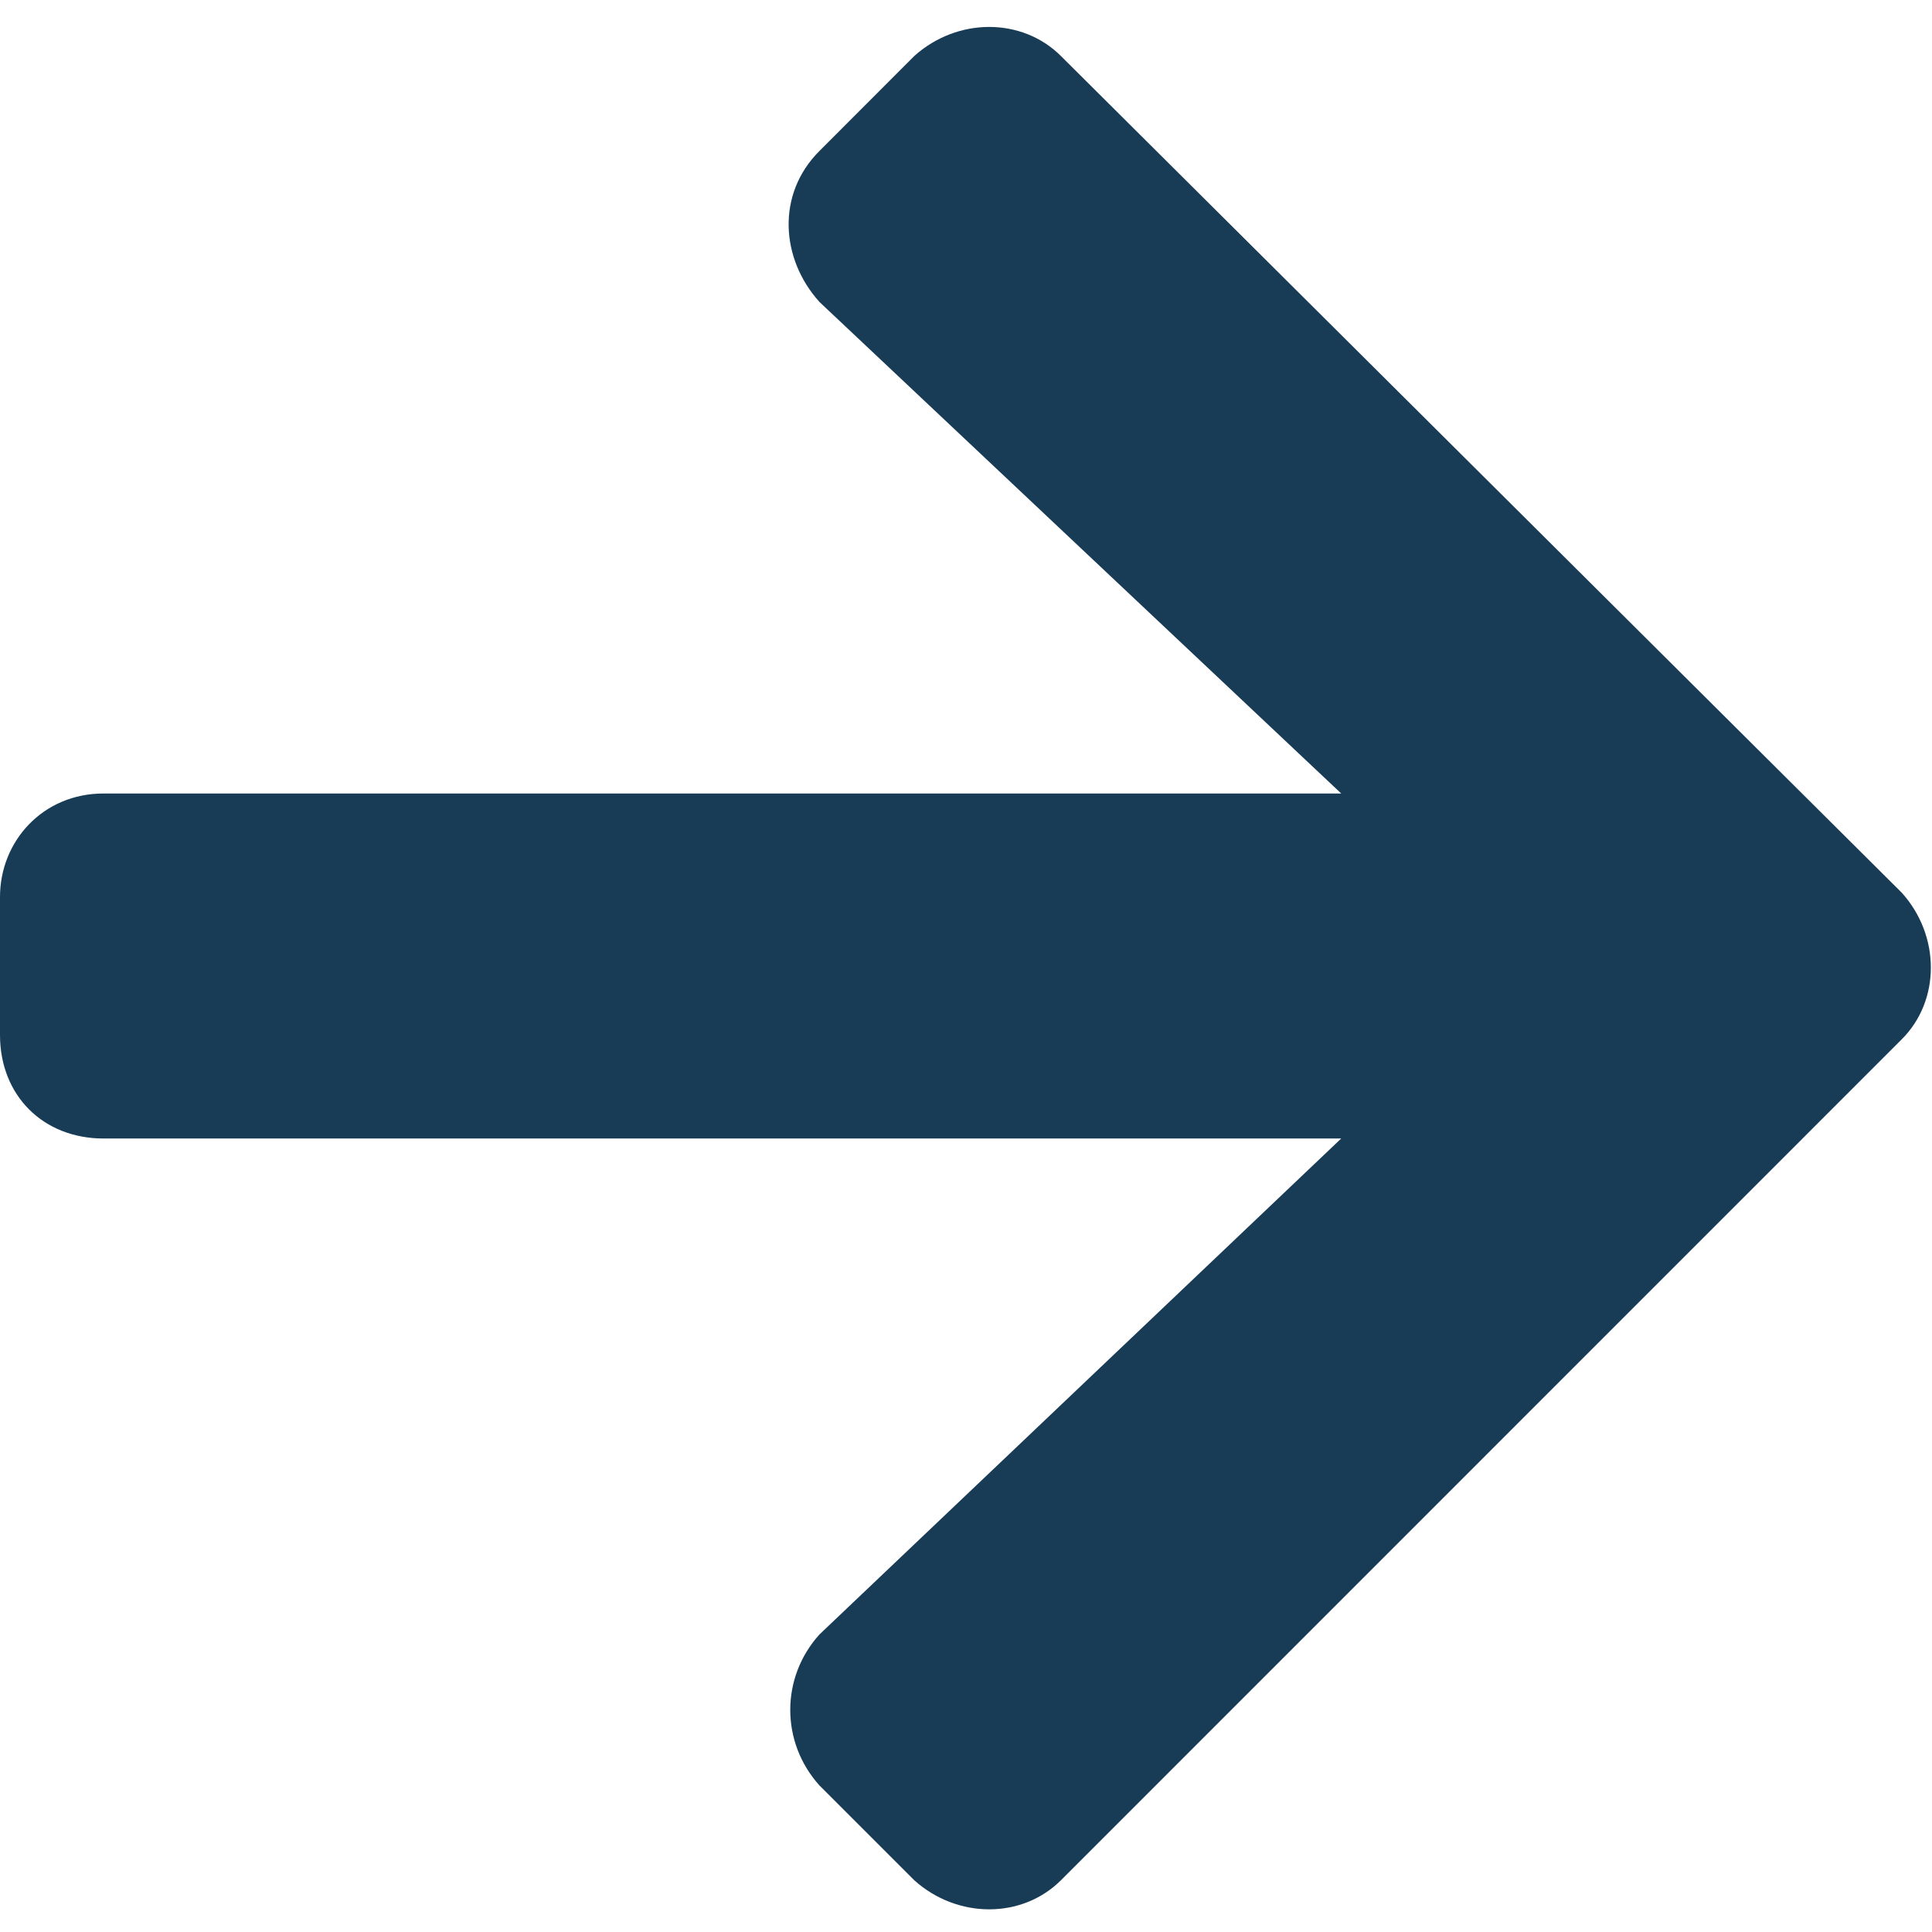
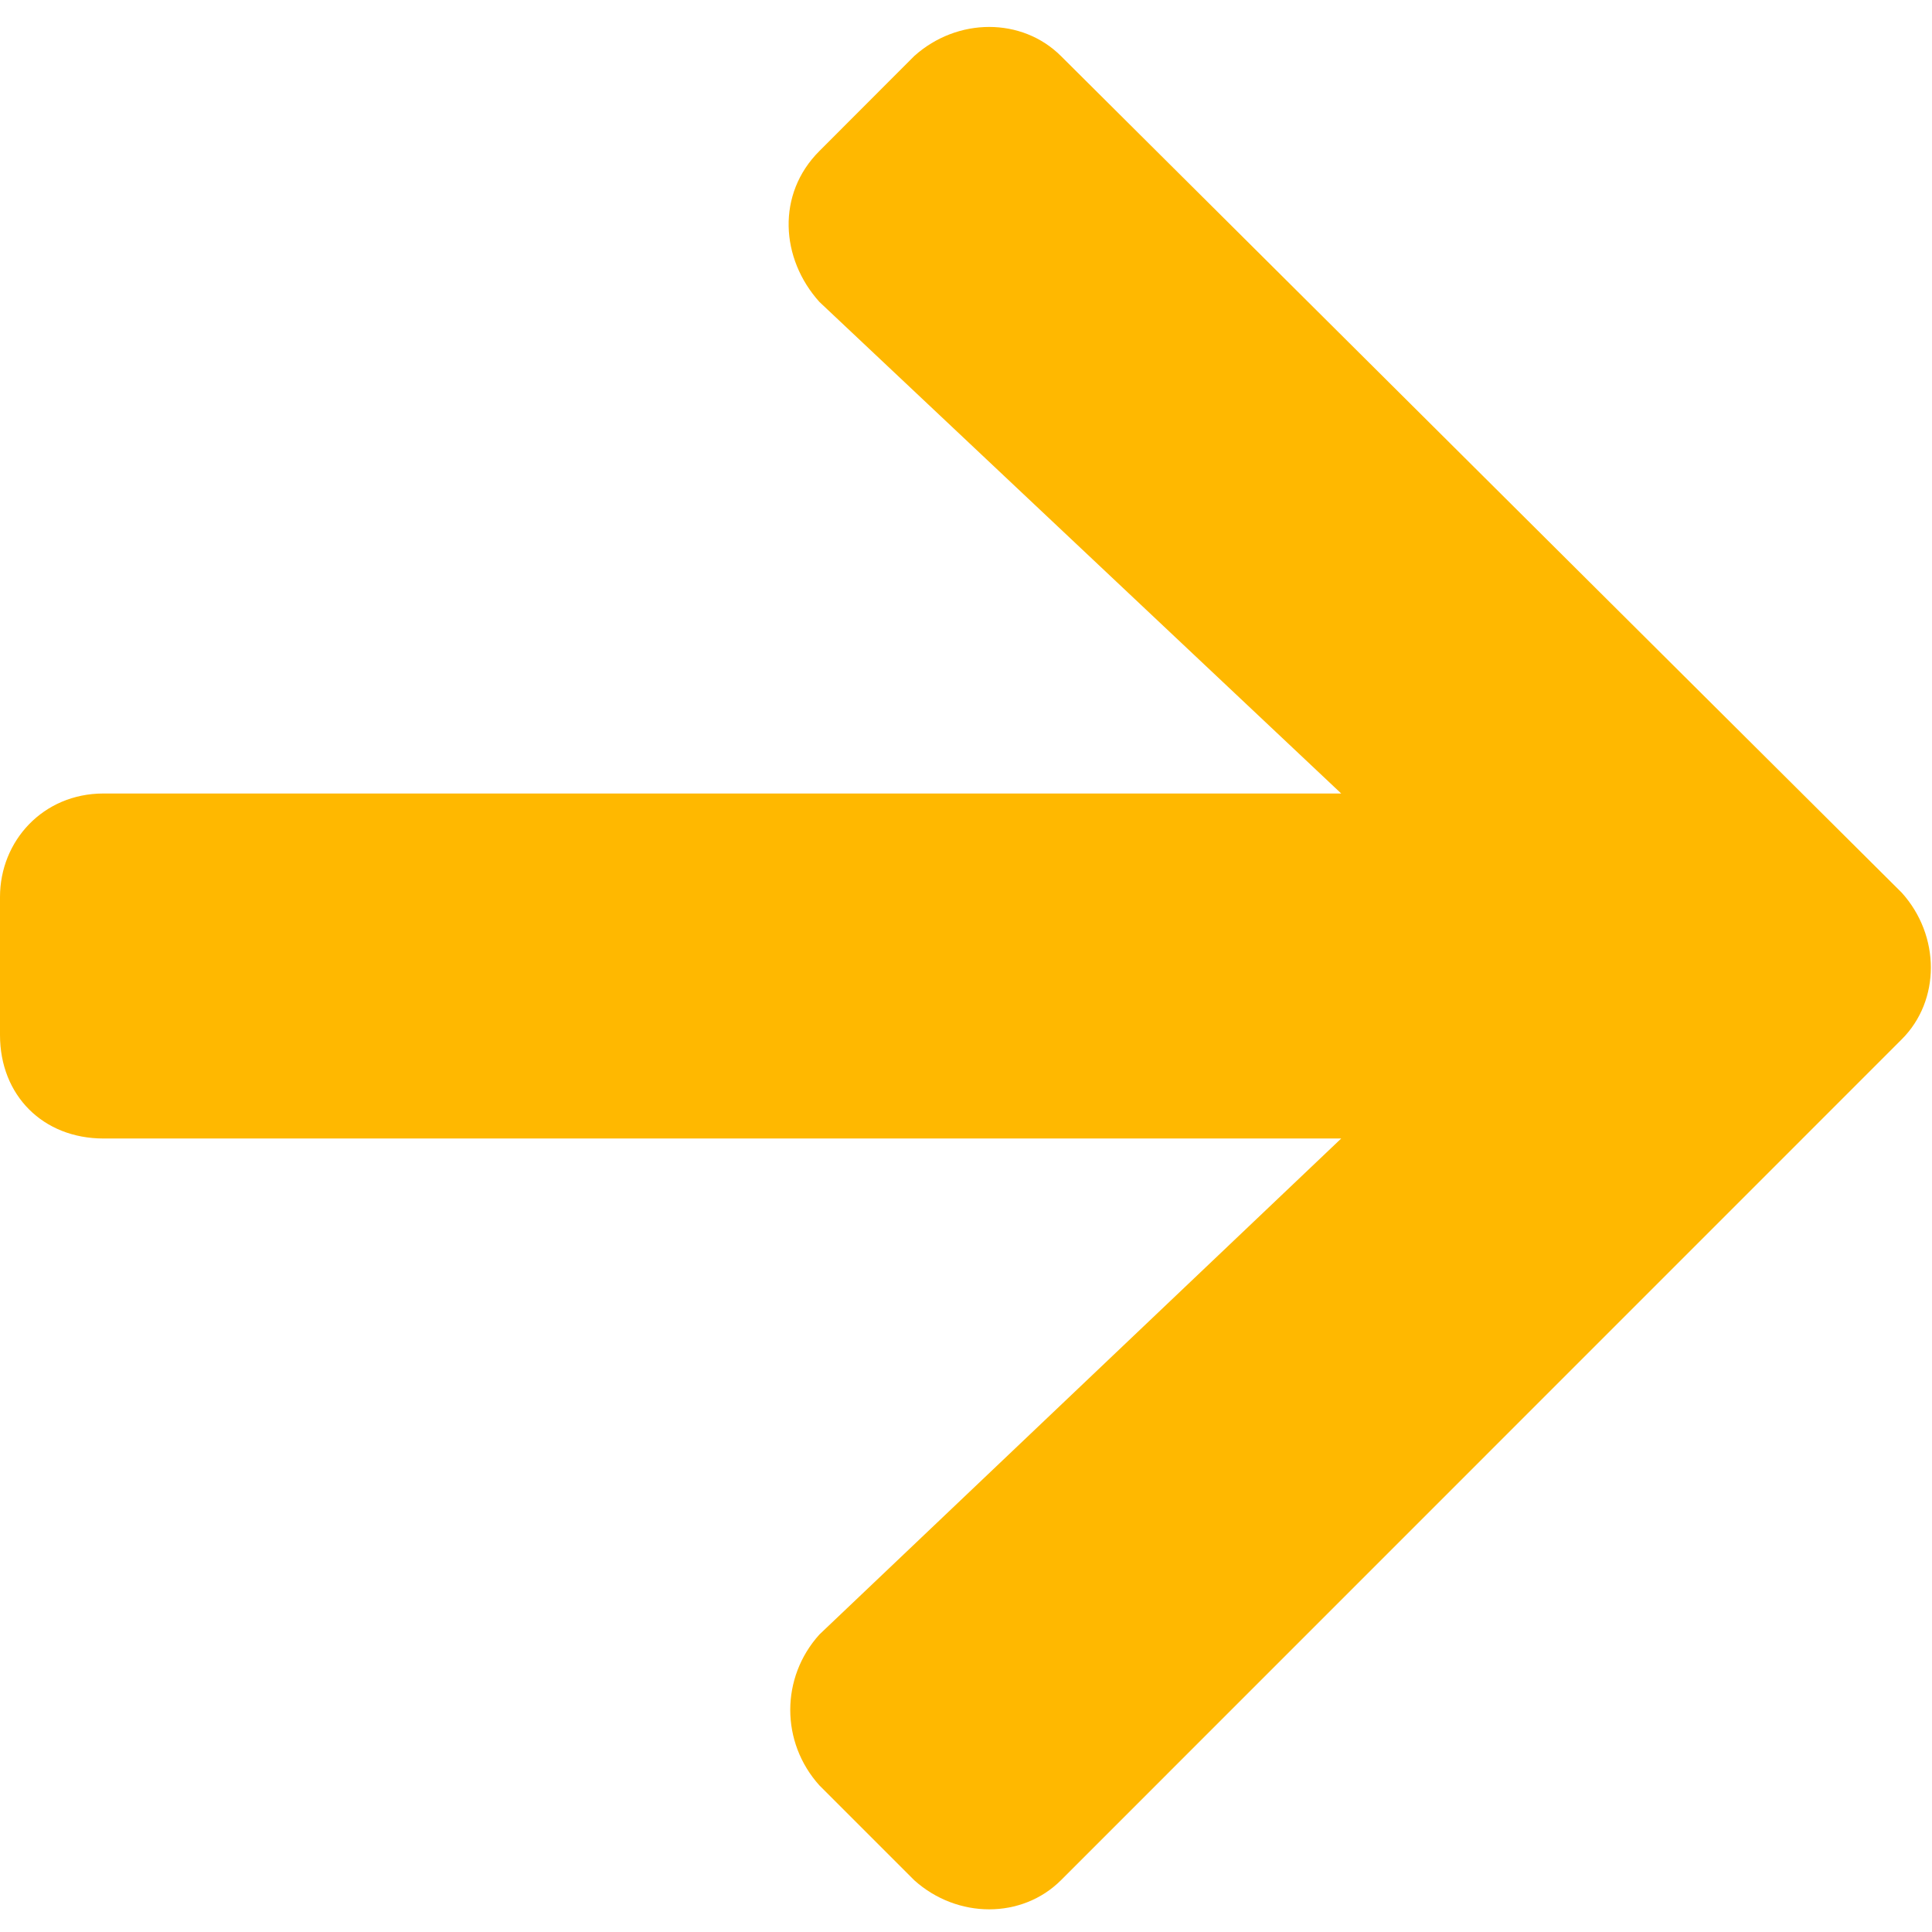
<svg xmlns="http://www.w3.org/2000/svg" width="14" height="14" viewBox="0 0 14 14" fill="none">
-   <path d="M5.938 1.094C5.625 1.406 5.656 1.875 5.938 2.188L9.719 5.75H0.75C0.312 5.75 0 6.094 0 6.5V7.5C0 7.938 0.312 8.25 0.75 8.25H9.719L5.938 11.844C5.656 12.156 5.656 12.625 5.938 12.938L6.625 13.625C6.938 13.906 7.406 13.906 7.688 13.625L13.781 7.531C14.062 7.25 14.062 6.781 13.781 6.469L7.688 0.406C7.406 0.125 6.938 0.125 6.625 0.406L5.938 1.094Z" fill="#183B56" />
+   <path d="M5.938 1.094C5.625 1.406 5.656 1.875 5.938 2.188L9.719 5.75H0.75C0.312 5.75 0 6.094 0 6.5V7.5C0 7.938 0.312 8.25 0.75 8.25H9.719L5.938 11.844C5.656 12.156 5.656 12.625 5.938 12.938L6.625 13.625C6.938 13.906 7.406 13.906 7.688 13.625L13.781 7.531C14.062 7.25 14.062 6.781 13.781 6.469L7.688 0.406C7.406 0.125 6.938 0.125 6.625 0.406L5.938 1.094Z" fill="#FFB800" />
</svg>
